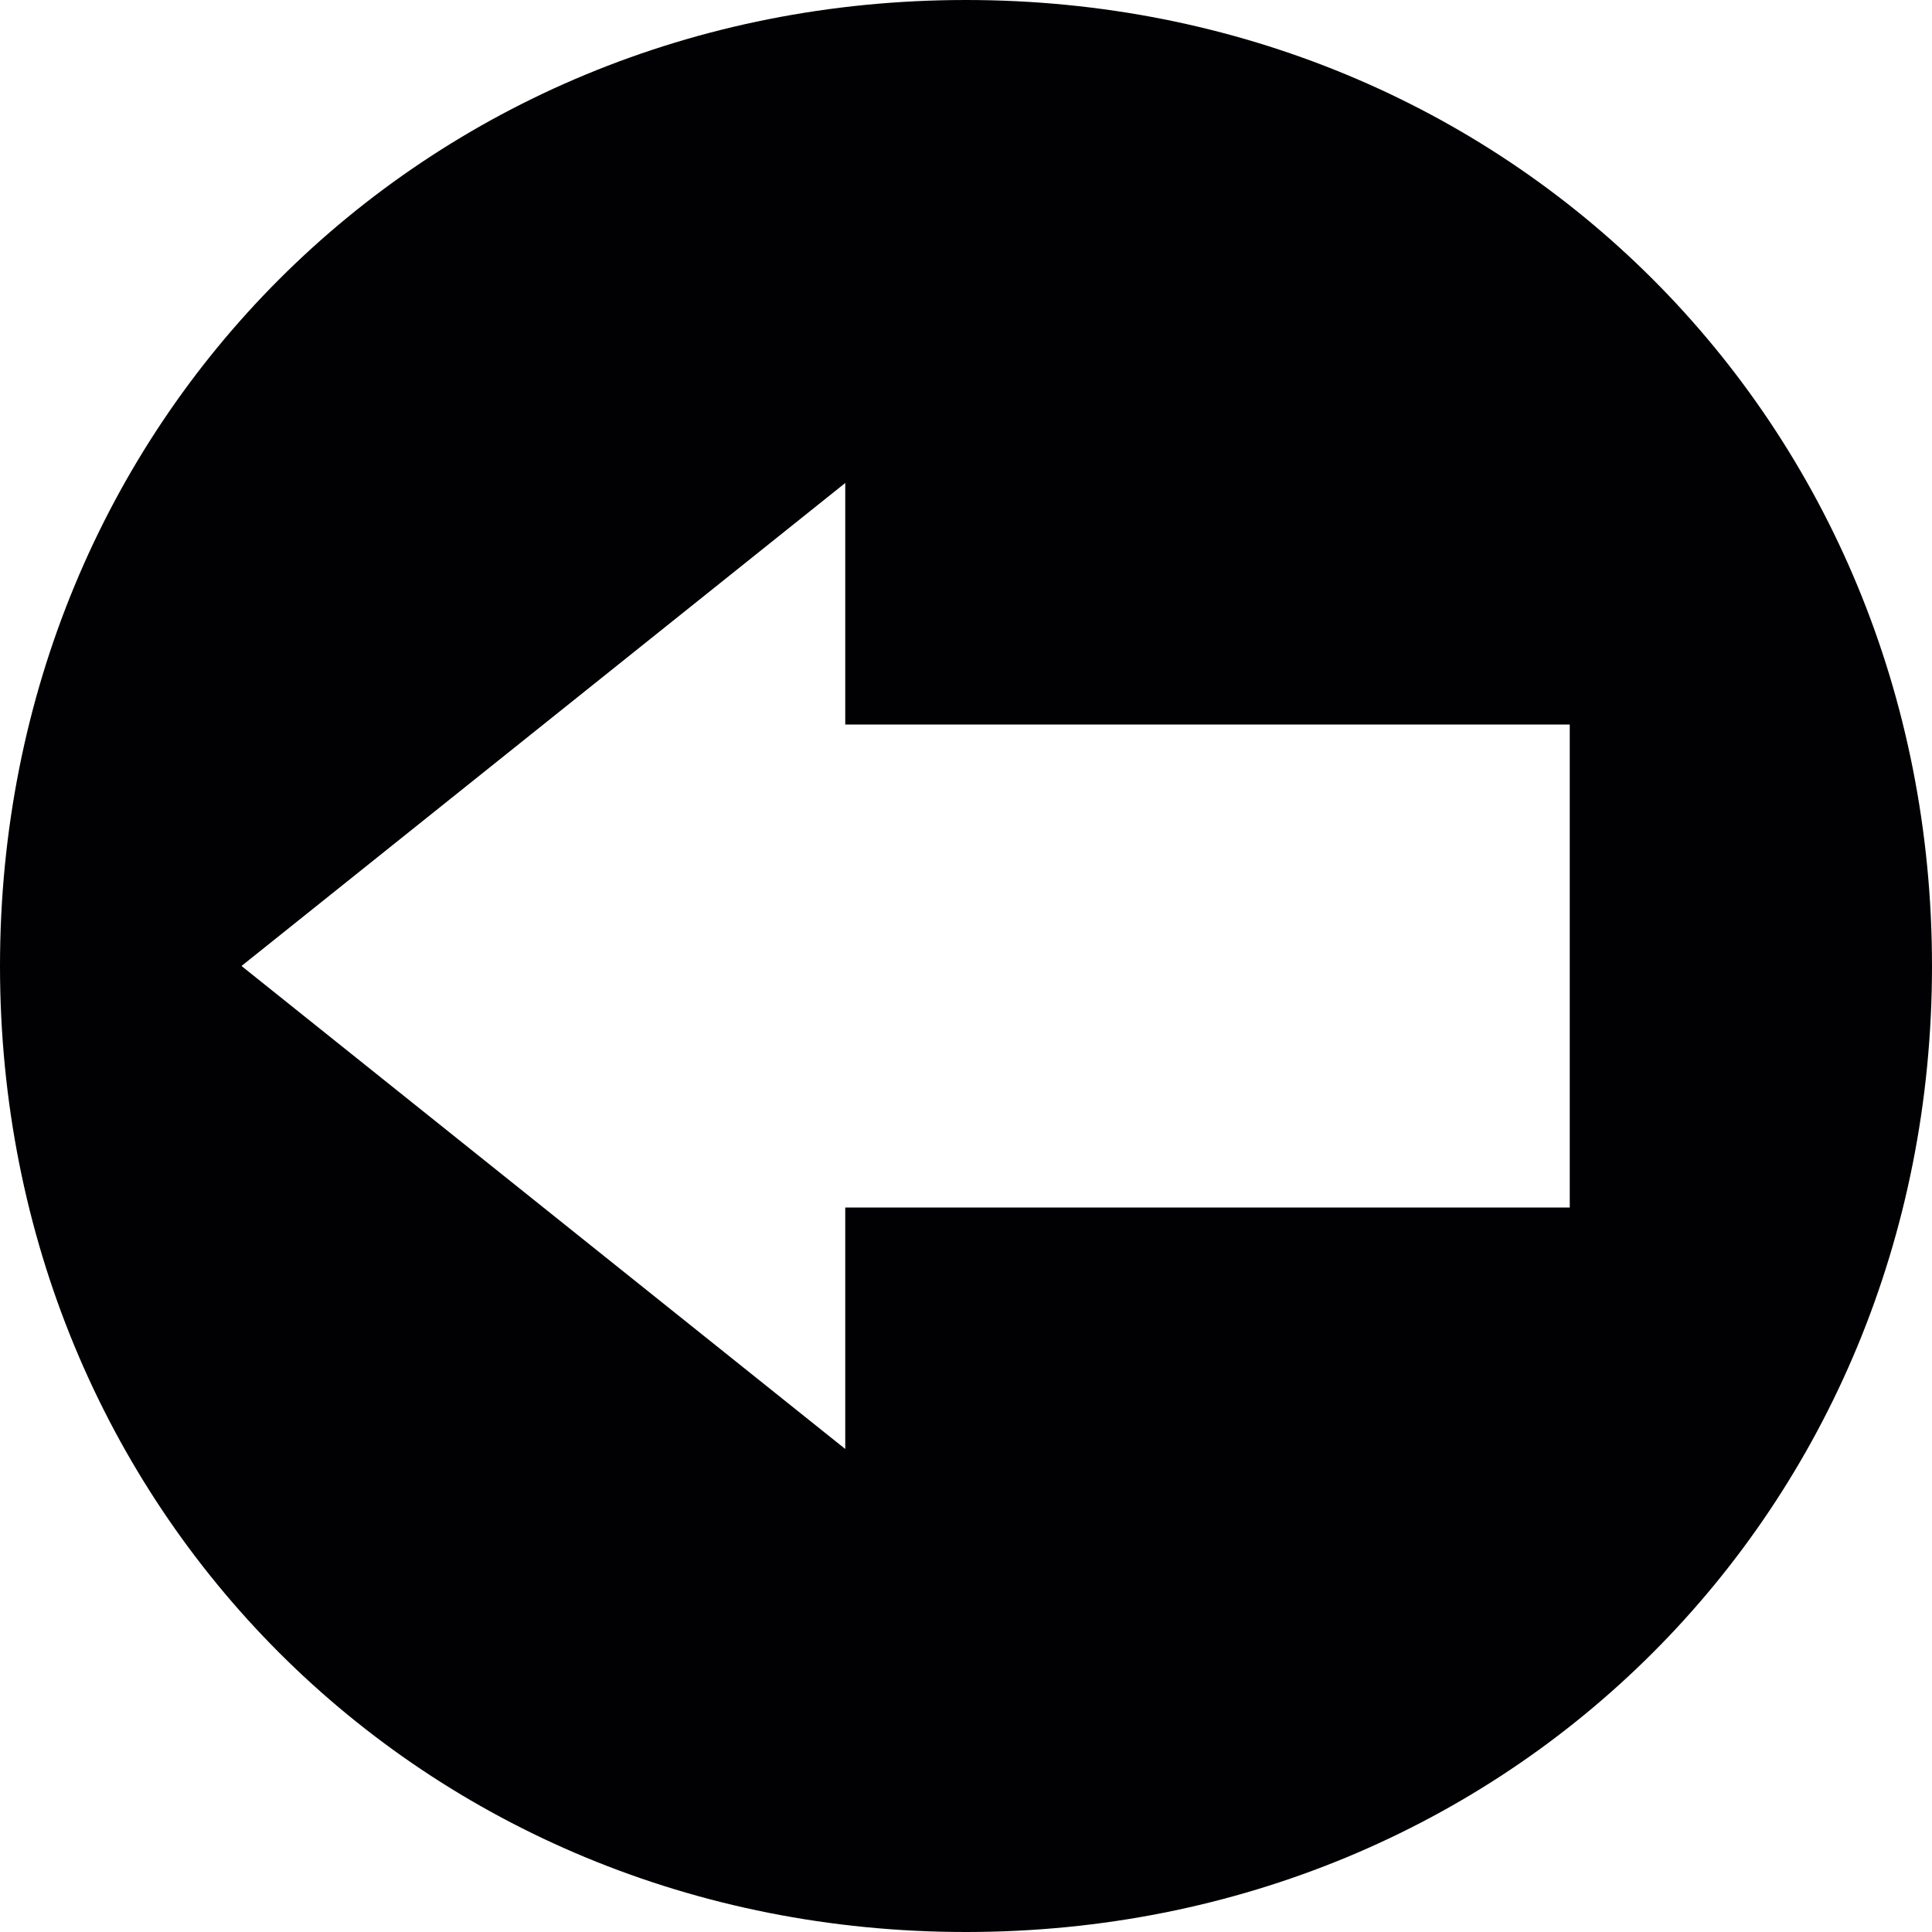
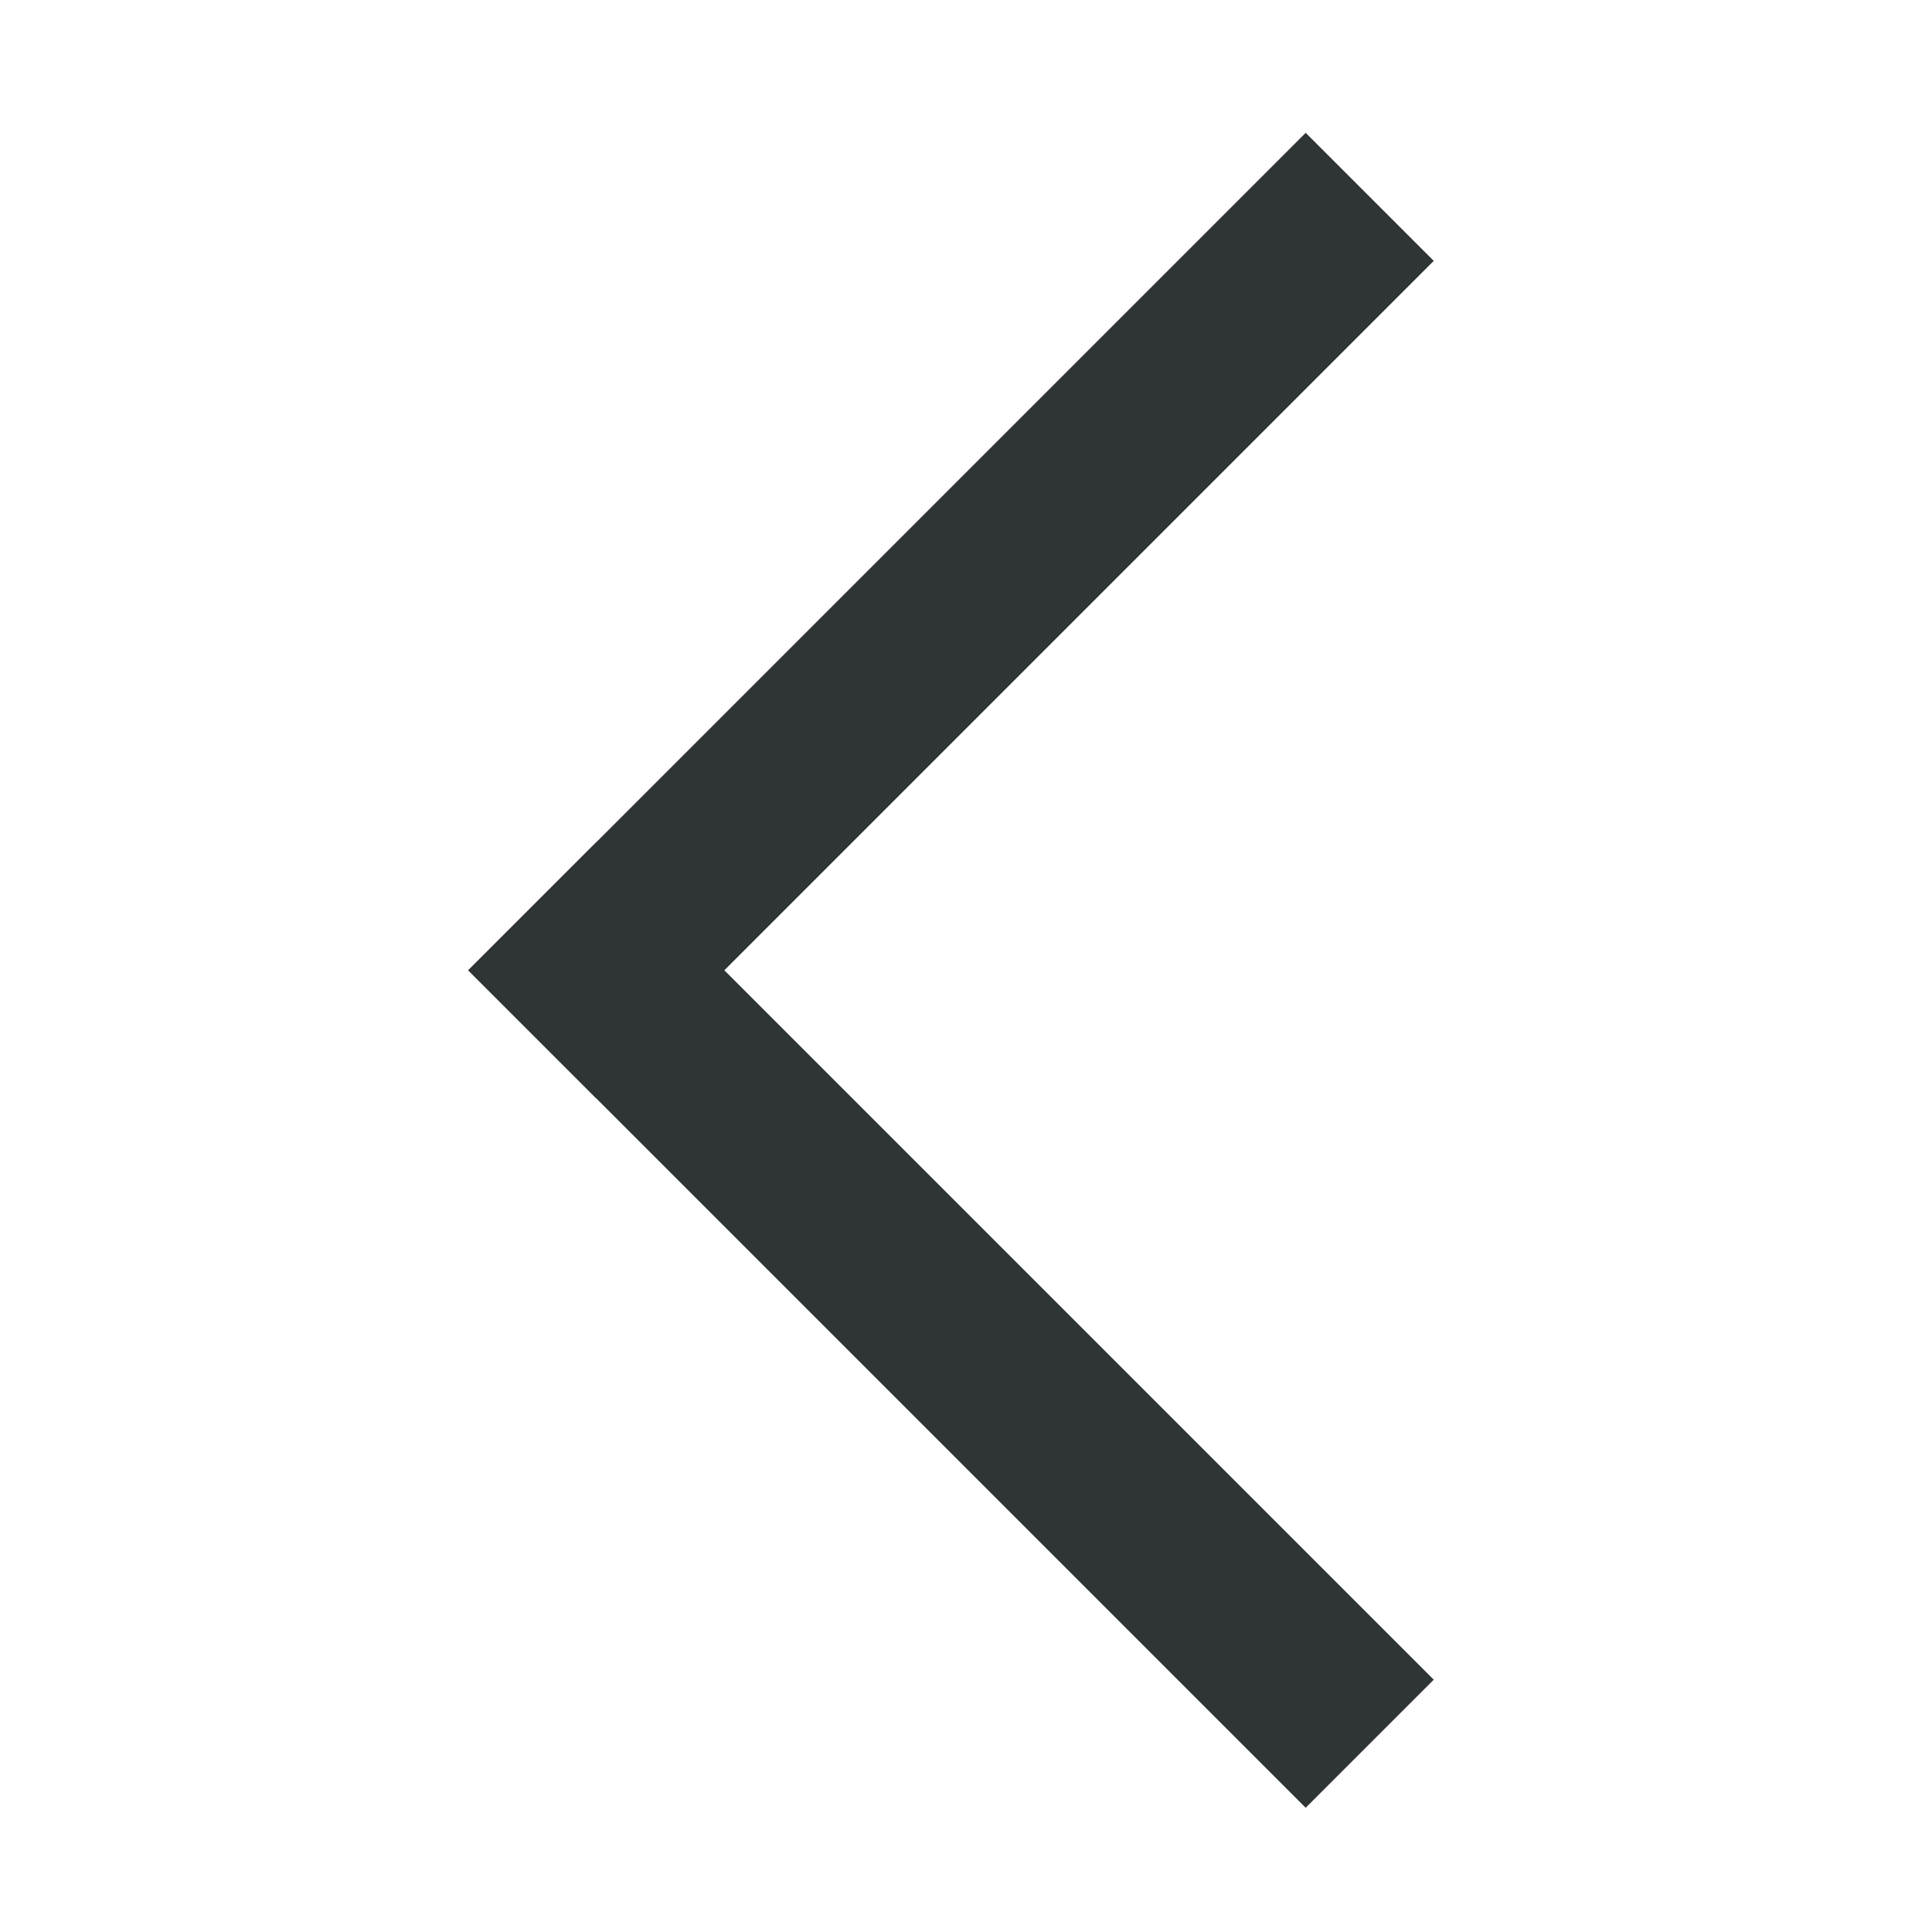
- <svg xmlns="http://www.w3.org/2000/svg" version="1.1" id="Capa_1" x="0px" y="0px" viewBox="0 0 16 16" style="enable-background:new 0 0 16 16;" xml:space="preserve">
-   <g>
-     <path style="fill:#010002;" d="M8,0C3.5,0,0,3.5,0,8s3.5,8,8,8s8-3.5,8-8S12.5,0,8,0z M13,10H7v2L2,8l5-4v2h6V10z" />
+ <svg xmlns="http://www.w3.org/2000/svg" height="128px" id="Layer_1" style="enable-background:new 0 0 128 128;" version="1.1" viewBox="0 0 128 128" width="128px">
+   <g transform="matrix(-1, 0, 0, -1, 127.0045, 128.2844)">
+     <line style="fill:none;stroke:#2F3435;stroke-width:12;stroke-linecap:square;stroke-miterlimit:10;" x1="40.5" x2="87.5" y1="17" y2="64" />
+     <line style="fill:none;stroke:#2F3435;stroke-width:12;stroke-linecap:square;stroke-miterlimit:10;" x1="87.5" x2="40.5" y1="64" y2="111" />
  </g>
-   <g>
- </g>
-   <g>
- </g>
-   <g>
- </g>
-   <g>
- </g>
-   <g>
- </g>
-   <g>
- </g>
-   <g>
- </g>
-   <g>
- </g>
-   <g>
- </g>
-   <g>
- </g>
-   <g>
- </g>
-   <g>
- </g>
-   <g>
- </g>
-   <g>
- </g>
-   <g>
- </g>
</svg>
